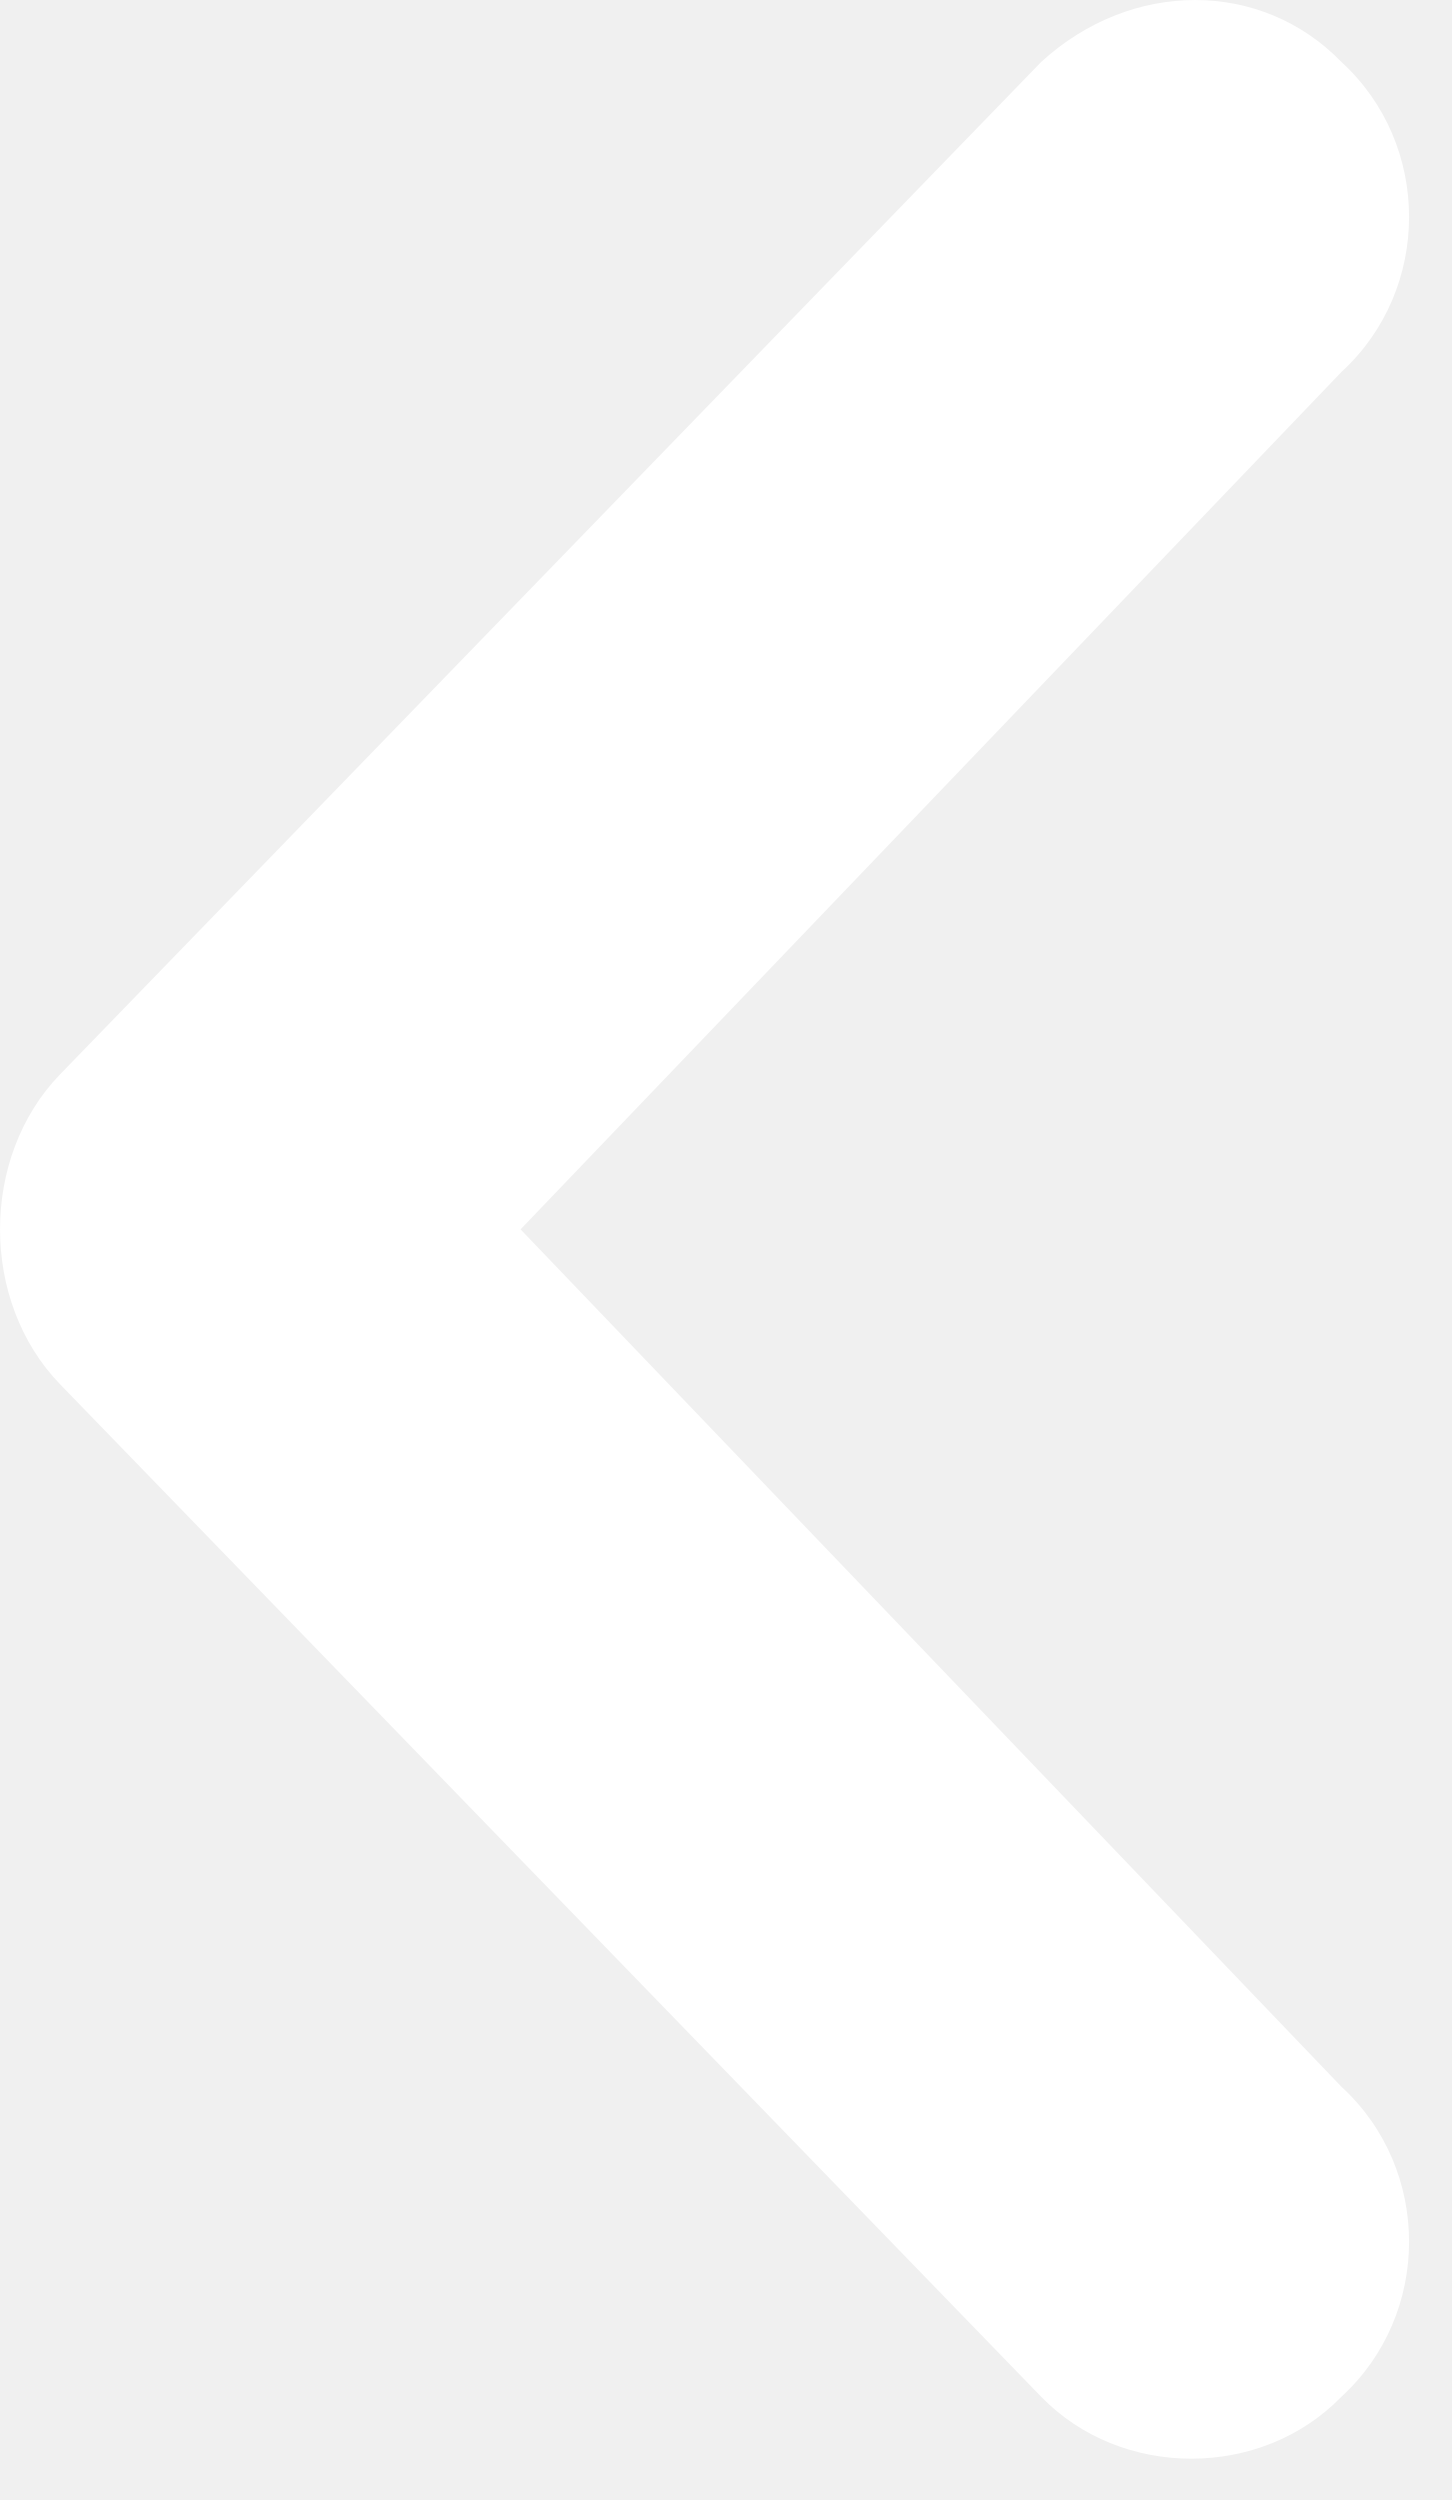
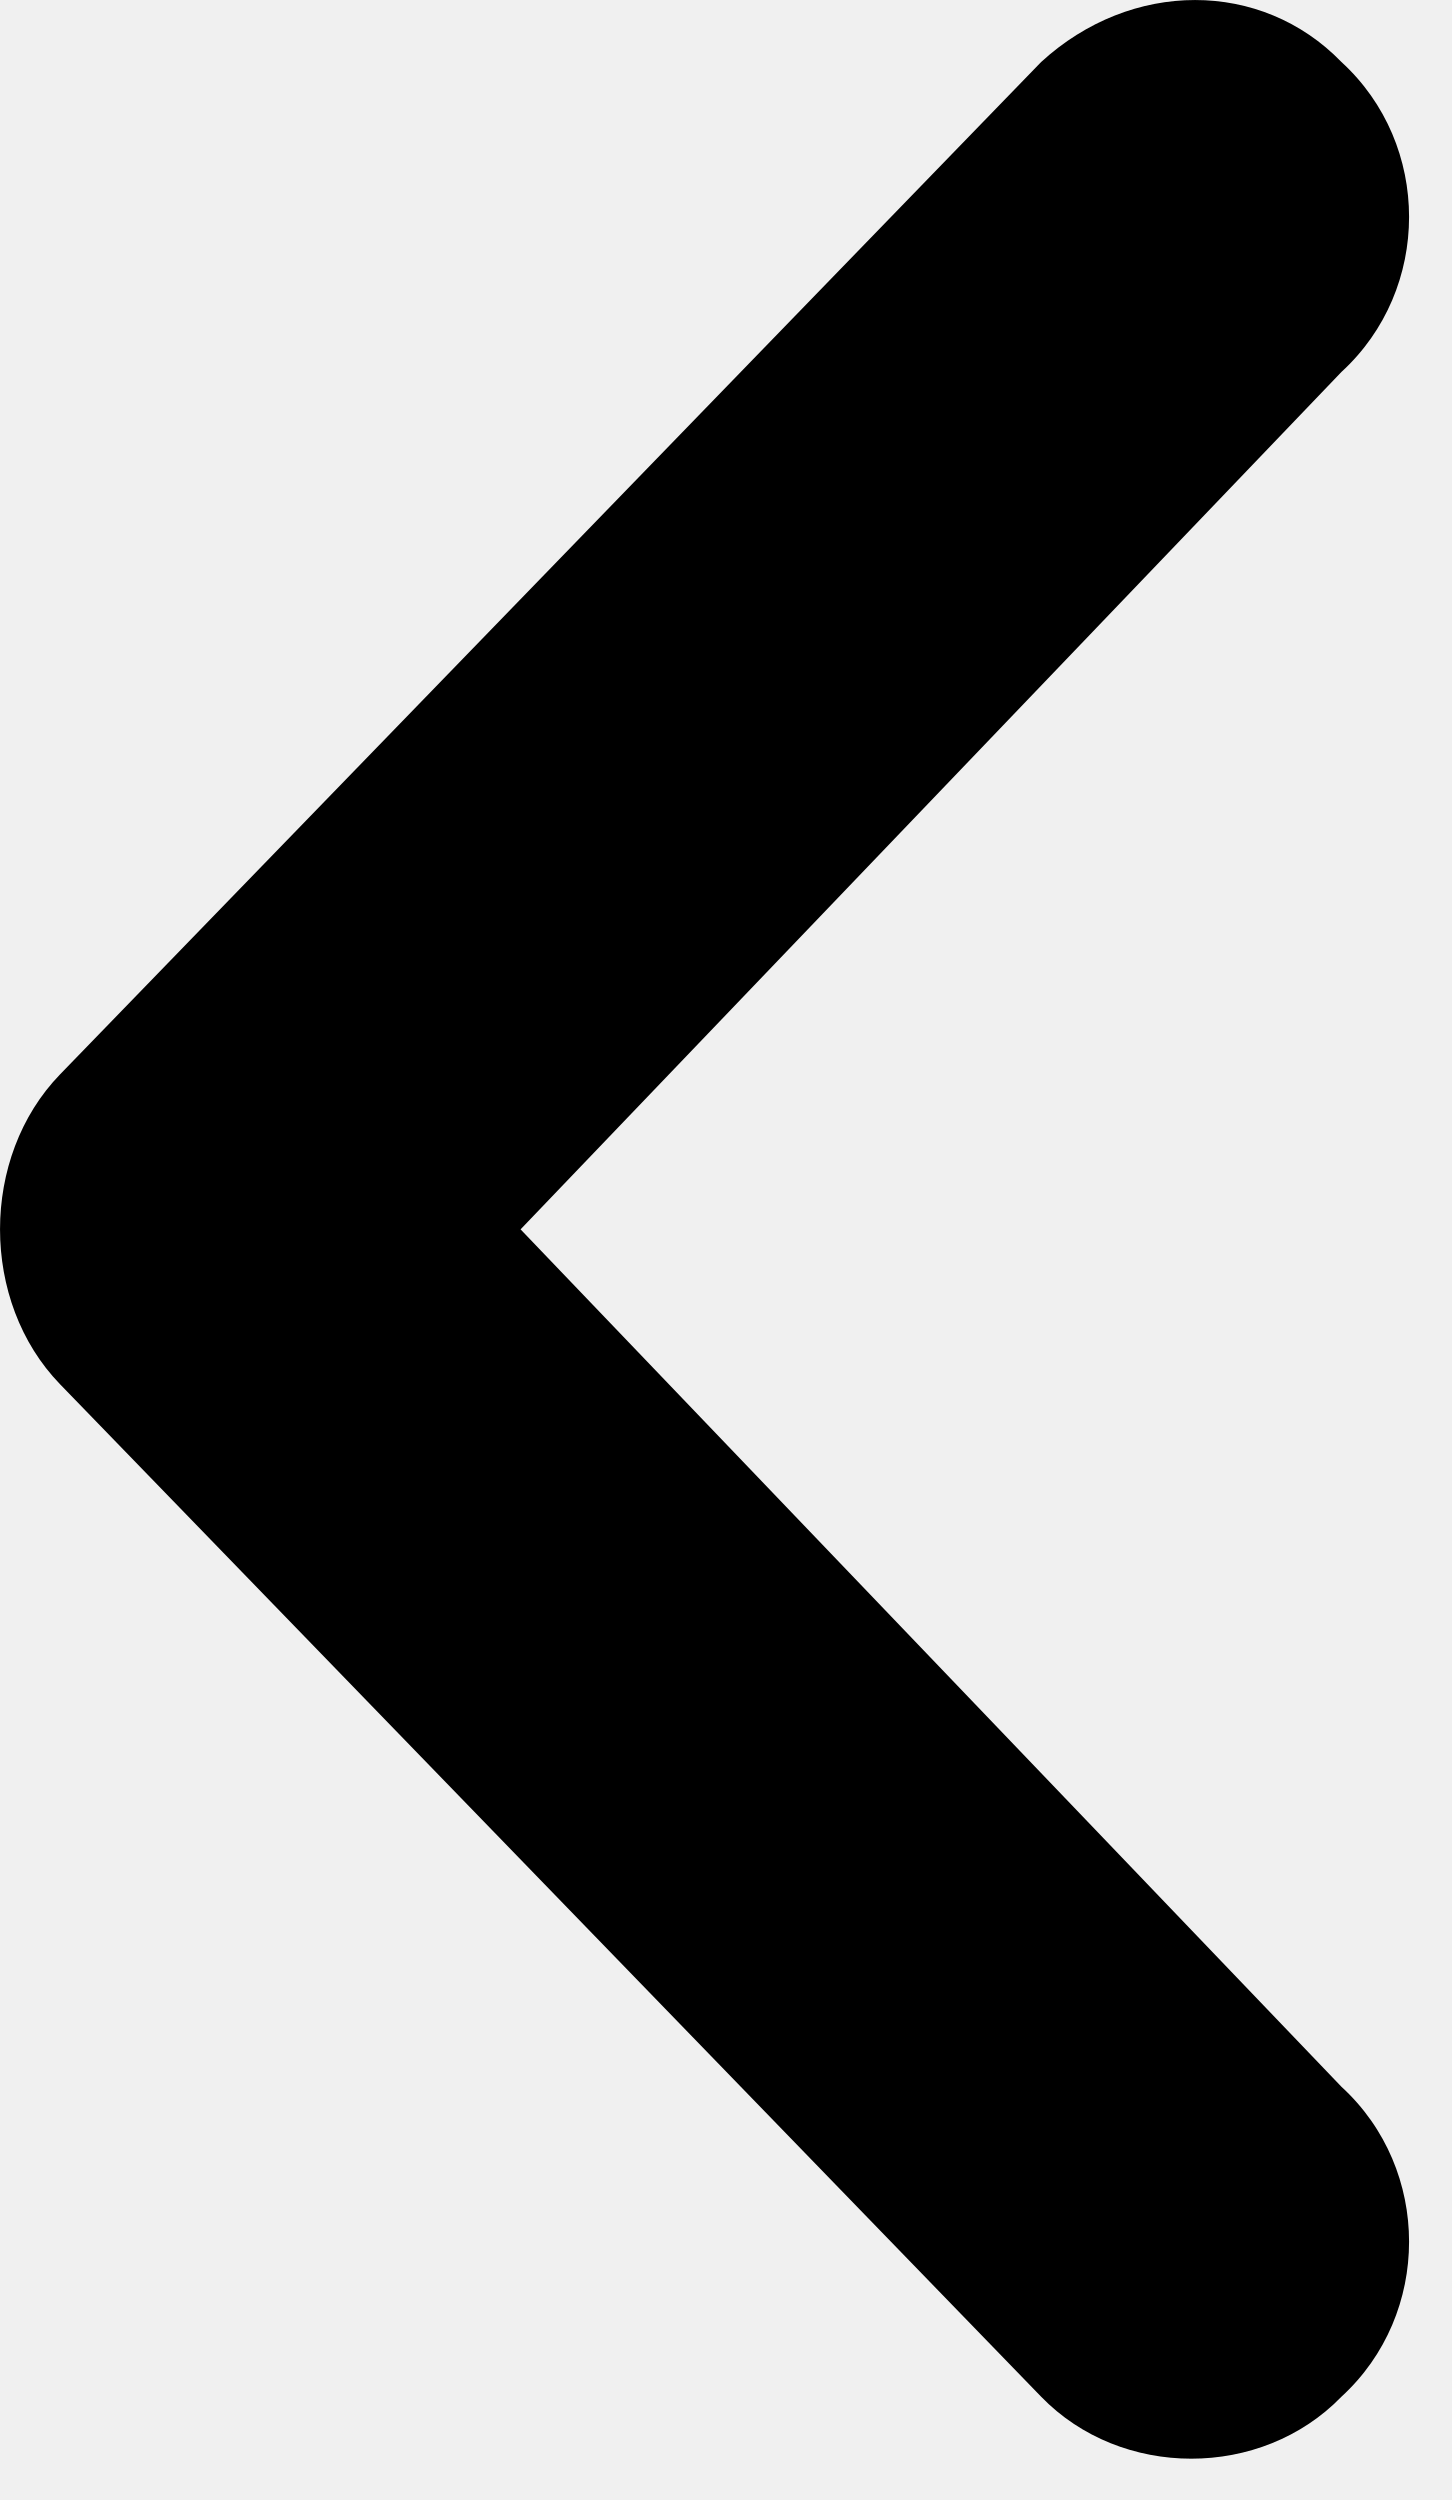
<svg xmlns="http://www.w3.org/2000/svg" width="18" height="31" viewBox="0 0 18 31" fill="none">
-   <path d="M16.634 29.719C17.752 28.694 17.752 26.901 16.634 25.876L6.455 15.244L16.634 4.612C17.752 3.587 17.752 1.793 16.634 0.769C15.641 -0.256 14.028 -0.256 12.91 0.769L0.745 13.322C-0.248 14.347 -0.248 16.14 0.745 17.165L12.91 29.719C13.903 30.744 15.641 30.744 16.634 29.719Z" fill="white" />
+   <g clip-path="url(#clip0_222_3362)">
+     <path d="M16.634 29.719C17.752 28.694 17.752 26.901 16.634 25.876L6.455 15.244L16.634 4.612C17.752 3.587 17.752 1.793 16.634 0.769C15.641 -0.256 14.028 -0.256 12.91 0.769L0.745 13.322C-0.248 14.347 -0.248 16.14 0.745 17.165L12.91 29.719C13.903 30.744 15.641 30.744 16.634 29.719Z" fill="black" />
+   </g>
+   <defs>
+     <clipPath id="clip0_222_3362">
+       <rect width="18" height="31" fill="white" />
+     </clipPath>
+   </defs>
</svg>
